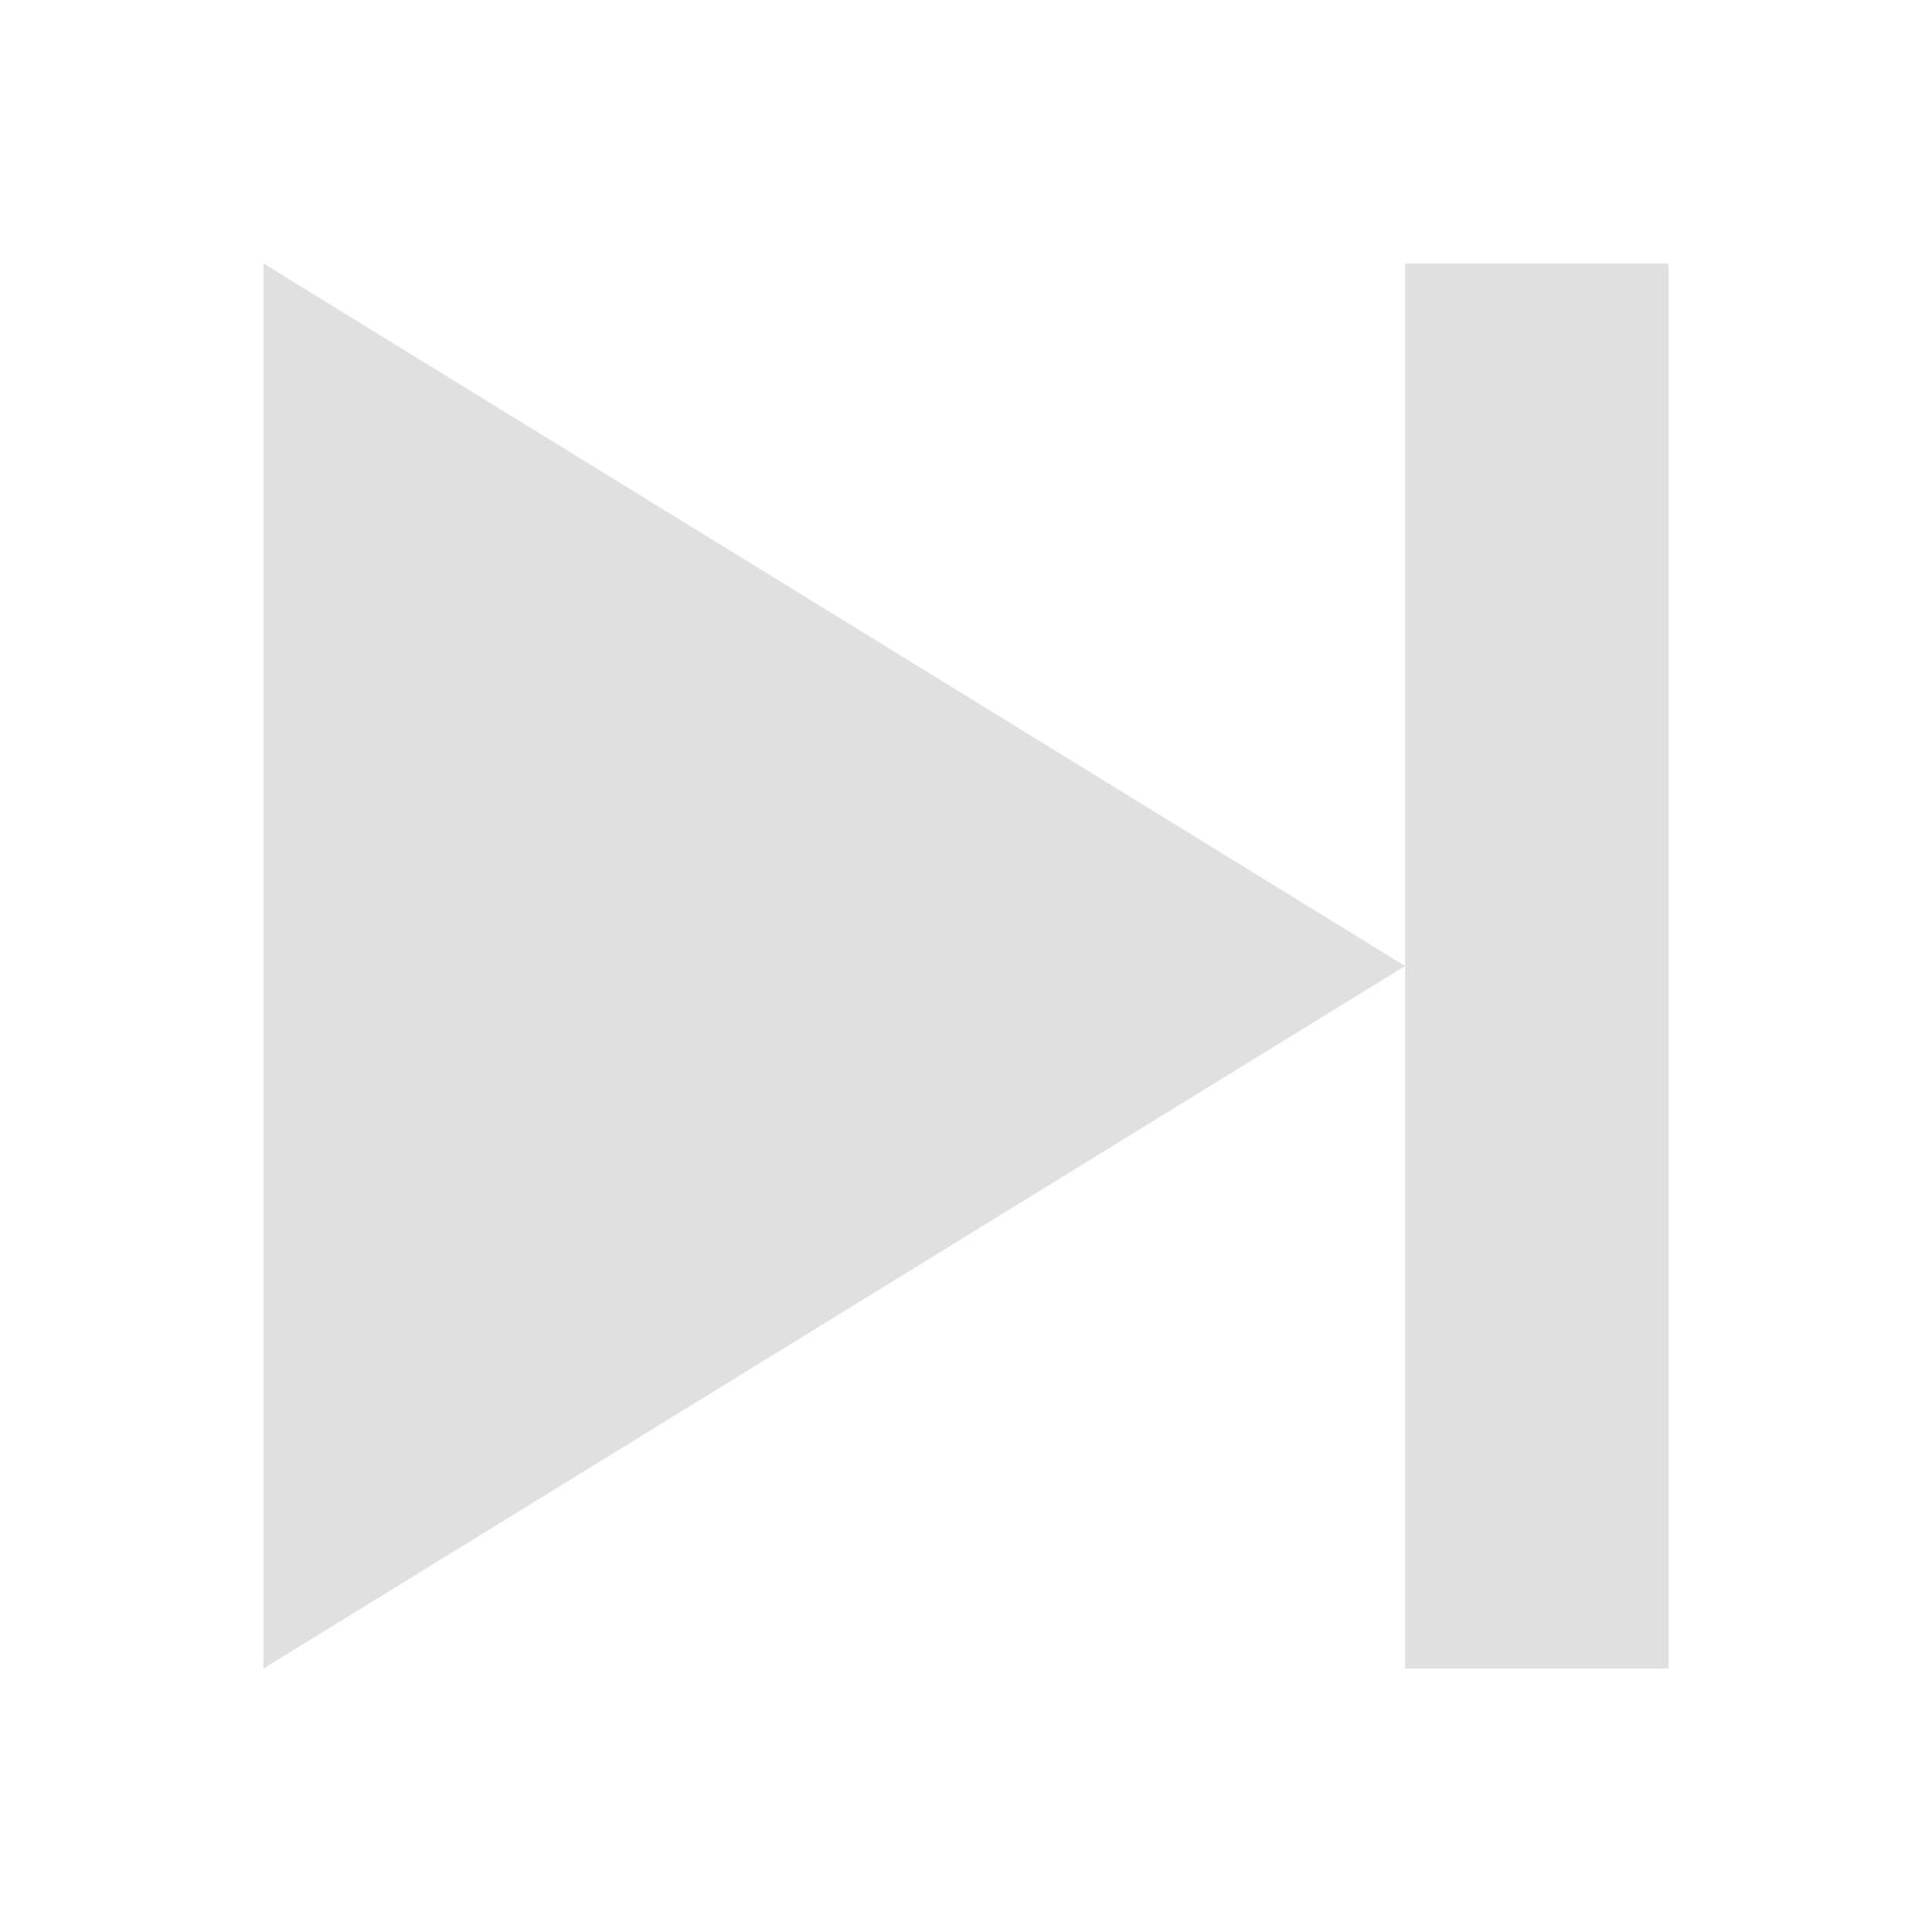
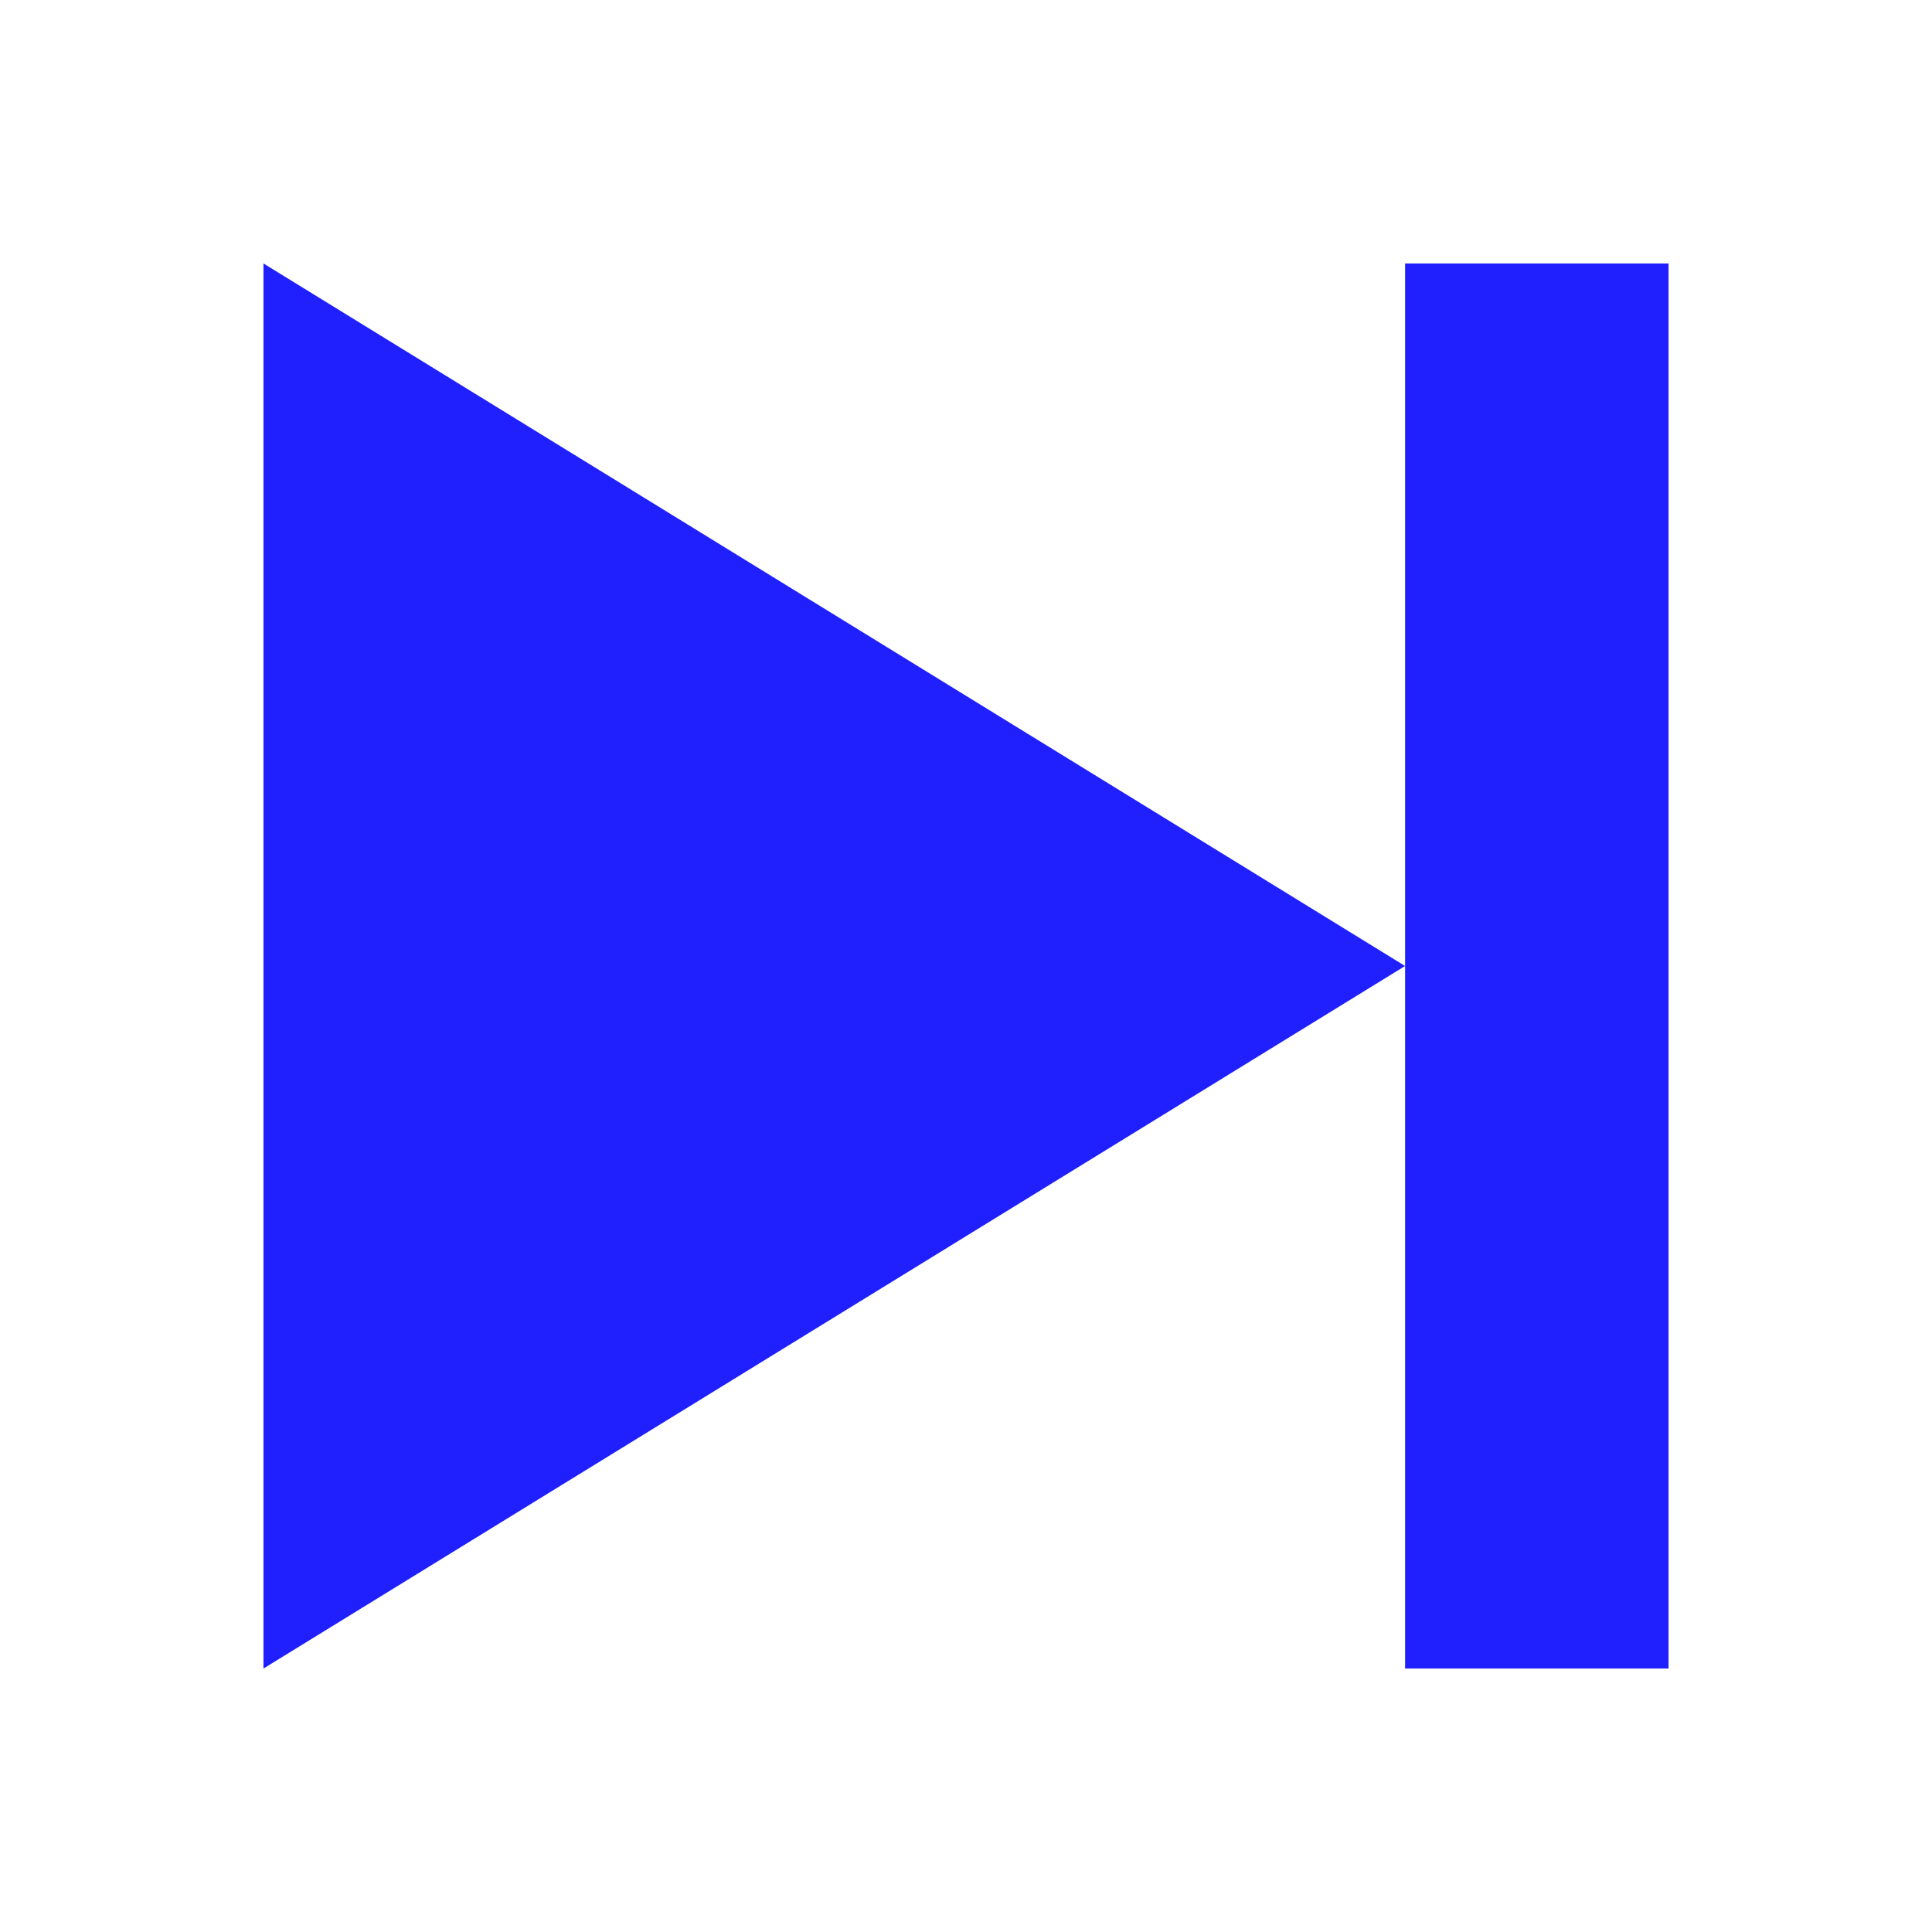
- <svg xmlns="http://www.w3.org/2000/svg" version="1.0" width="22" height="22" id="svg7229">
-   <defs id="defs7231">
-     <style type="text/css" id="current-color-scheme" />
+ <svg xmlns="http://www.w3.org/2000/svg" id="svg7229" height="22" width="22" version="1.0">
+   <defs id="defs3615">
+     <style id="current-color-scheme" type="text/css">
+             .ColorScheme-Text {
+             color:#0000FF;
+             }
+             .ColorScheme-Background{
+             color:#E9E8E8;
+             }
+             .ColorScheme-ViewText {
+             color:#31363b;
+             }
+             .ColorScheme-ViewBackground{
+             color:#ffffff;
+             }
+             .ColorScheme-ViewHover {
+             color:#000000;
+             }
+             .ColorScheme-ViewFocus{
+             color:#5a5a5a;
+             }
+             .ColorScheme-ButtonText {
+             color:#31363b;
+             }
+             .ColorScheme-ButtonBackground{
+             color:#E9E8E8;
+             }
+             .ColorScheme-ButtonHover {
+             color:#1489ff;
+             }
+             .ColorScheme-ButtonFocus{
+             color:#2B74C7;
+             }
+         </style>
  </defs>
  <g id="media-playback-start" transform="translate(66,44)">
-     <rect style="opacity:0.25;fill:none;fill-opacity:1;stroke:none;stroke-width:2;stroke-linecap:round;stroke-linejoin:round;stroke-miterlimit:4;stroke-dasharray:none;stroke-opacity:1" id="rect3387" width="22" height="22" x="-66" y="-77" />
-     <path id="path3395" d="m -47,-66 -14,-8 0,16 z" style="opacity:1;fill:#e0e0e0;fill-opacity:1;stroke:none;stroke-width:2;stroke-linecap:round;stroke-linejoin:round;stroke-miterlimit:4;stroke-dasharray:none;stroke-opacity:1" class="ColorScheme-Text" />
+     <rect id="rect3387" style="opacity:.25;fill:none" height="22" width="22" y="-77" x="-66" />
+     <path id="path3395" style="fill:currentColor;opacity:.875" d="m-47-66-14-8v16z" class="ColorScheme-Text" />
  </g>
  <g id="media-playback-pause" transform="translate(66,44)">
-     <rect y="-77" x="-33" height="22" width="22" id="rect3385" style="opacity:0.25;fill:none;fill-opacity:1;stroke:none;stroke-width:2;stroke-linecap:round;stroke-linejoin:round;stroke-miterlimit:4;stroke-dasharray:none;stroke-opacity:1" />
-     <path id="rect4199" style="opacity:1;fill:#e0e0e0;fill-opacity:1;stroke:none;stroke-width:2;stroke-linecap:round;stroke-linejoin:round;stroke-miterlimit:4;stroke-dasharray:none;stroke-opacity:1" d="m -20,-74 6,0 0,16 -6,0 z m -10,0 6,0 0,16 -6,0 z" class="ColorScheme-Text" />
+     <rect id="rect3385" style="opacity:.25;fill:none" height="22" width="22" y="-77" x="-33" />
+     <path id="rect4199" d="m-20-74h6v16h-6zm-10 0h6v16h-6z" style="fill:currentColor;opacity:.875" class="ColorScheme-Text" />
  </g>
  <g id="media-playback-stop" transform="translate(66,44)">
-     <rect style="opacity:0.25;fill:none;fill-opacity:1;stroke:none;stroke-width:2;stroke-linecap:round;stroke-linejoin:round;stroke-miterlimit:4;stroke-dasharray:none;stroke-opacity:1" id="rect3383" width="22" height="22" x="0" y="-77" />
-     <rect y="-74" x="3" height="16" width="16" id="rect4201" style="opacity:1;fill:#e0e0e0;fill-opacity:1;stroke:none;stroke-width:2;stroke-linecap:round;stroke-linejoin:round;stroke-miterlimit:4;stroke-dasharray:none;stroke-opacity:1" class="ColorScheme-Text" />
+     <rect id="rect3383" style="opacity:.25;fill:none" height="22" width="22" y="-77" x="0" />
+     <rect id="rect4201" style="fill:currentColor;opacity:.875" class="ColorScheme-Text" width="16" y="-74" x="3" height="16" />
  </g>
  <g id="media-skip-forward" transform="translate(66,44)">
-     <rect y="-44" x="-66" height="22" width="22" id="rect3381" style="opacity:0.25;fill:none;fill-opacity:1;stroke:none;stroke-width:2;stroke-linecap:round;stroke-linejoin:round;stroke-miterlimit:4;stroke-dasharray:none;stroke-opacity:1" />
-     <path id="rect4207" style="opacity:1;fill:#e0e0e0;fill-opacity:1;stroke:none;stroke-width:2;stroke-linecap:round;stroke-linejoin:round;stroke-miterlimit:4;stroke-dasharray:none;stroke-opacity:1" d="m -50,-41 3,0 0,16 -3,0 z m -13,16 0,-16 13,8 z" class="ColorScheme-Text" />
+     <rect id="rect3381" style="opacity:.25;fill:none" height="22" width="22" y="-44" x="-66" />
+     <path id="rect4207" d="m-50-41h3v16h-3zm-13 16v-16l13 8z" style="fill:currentColor;opacity:.875" class="ColorScheme-Text" />
  </g>
  <g id="media-seek-forward" transform="translate(66,44)">
-     <rect style="opacity:0.25;fill:none;fill-opacity:1;stroke:none;stroke-width:2;stroke-linecap:round;stroke-linejoin:round;stroke-miterlimit:4;stroke-dasharray:none;stroke-opacity:1" id="rect3379" width="22" height="22" x="-33" y="-44" />
-     <path id="path4211" style="opacity:1;fill:#e0e0e0;fill-opacity:1;stroke:none;stroke-width:2;stroke-linecap:round;stroke-linejoin:round;stroke-miterlimit:4;stroke-dasharray:none;stroke-opacity:1" d="m -22,-25 0,-16 8,8 z m -8,0 0,-16 8,8 z" class="ColorScheme-Text" />
+     <rect id="rect3379" style="opacity:.25;fill:none" height="22" width="22" y="-44" x="-33" />
+     <path id="path4211" d="m-22-25v-16l8 8zm-8 0v-16l8 8z" style="fill:currentColor;opacity:.875" class="ColorScheme-Text" />
  </g>
  <g id="media-eject" transform="translate(66,44)">
-     <rect y="-44" x="0" height="22" width="22" id="rect3377" style="opacity:0.25;fill:none;fill-opacity:1;stroke:none;stroke-width:2;stroke-linecap:round;stroke-linejoin:round;stroke-miterlimit:4;stroke-dasharray:none;stroke-opacity:1" />
-     <path id="rect4215" style="opacity:1;fill:#e0e0e0;fill-opacity:1;stroke:none;stroke-width:2;stroke-linecap:round;stroke-linejoin:round;stroke-miterlimit:4;stroke-dasharray:none;stroke-opacity:1" d="m 3,-30 16,0 0,3 -16,0 z m 0,-2 8,-8 8,8 z" class="ColorScheme-Text" />
+     <rect id="rect3377" style="opacity:.25;fill:none" height="22" width="22" y="-44" x="0" />
+     <path id="rect4215" d="m3-30h16v3h-16zm0-2 8-8 8 8z" style="fill:currentColor;opacity:.875" class="ColorScheme-Text" />
  </g>
  <g id="media-skip-backward" transform="translate(66,44)">
-     <rect y="-110" x="0" height="22" width="22" id="rect3389" style="opacity:0.25;fill:none;fill-opacity:1;stroke:none;stroke-width:2;stroke-linecap:round;stroke-linejoin:round;stroke-miterlimit:4;stroke-dasharray:none;stroke-opacity:1" />
-     <path id="rect4219" transform="scale(-1,1)" style="opacity:1;fill:#e0e0e0;fill-opacity:1;stroke:none;stroke-width:2;stroke-linecap:round;stroke-linejoin:round;stroke-miterlimit:4;stroke-dasharray:none;stroke-opacity:1" d="m -6,-107 3,0 0,16 -3,0 z m -13,16 0,-16 13,8 z" class="ColorScheme-Text" />
+     <rect id="rect3389" style="opacity:.25;fill:none" height="22" width="22" y="-110" x="0" />
+     <path id="rect4219" style="fill:currentColor;opacity:.875" d="m-6-107h3v16h-3zm-13 16v-16l13 8z" transform="scale(-1,1)" class="ColorScheme-Text" />
  </g>
  <g id="media-seek-backward" transform="translate(66,44)">
-     <rect style="opacity:0.25;fill:none;fill-opacity:1;stroke:none;stroke-width:2;stroke-linecap:round;stroke-linejoin:round;stroke-miterlimit:4;stroke-dasharray:none;stroke-opacity:1" id="rect3391" width="22" height="22" x="-33" y="-110" />
-     <path id="path4223" style="opacity:1;fill:#e0e0e0;fill-opacity:1;stroke:none;stroke-width:2;stroke-linecap:round;stroke-linejoin:round;stroke-miterlimit:4;stroke-dasharray:none;stroke-opacity:1" d="m -22,-91 0,-16 -8,8 z m 8,0 0,-16 -8,8 z" class="ColorScheme-Text" />
+     <rect id="rect3391" style="opacity:.25;fill:none" height="22" width="22" y="-110" x="-33" />
+     <path id="path4223" d="m-22-91v-16l-8 8zm8 0v-16l-8 8z" style="fill:currentColor;opacity:.875" class="ColorScheme-Text" />
  </g>
  <g id="media-record" transform="translate(66,44)">
-     <rect y="-110" x="-66" height="22" width="22" id="rect3393" style="opacity:0.25;fill:none;fill-opacity:1;stroke:none;stroke-width:2;stroke-linecap:round;stroke-linejoin:round;stroke-miterlimit:4;stroke-dasharray:none;stroke-opacity:1" />
-     <circle r="7" cy="-99" cx="-55" id="path4225" style="opacity:1;fill:#ff3721;fill-opacity:1;stroke:none;stroke-width:2;stroke-linecap:round;stroke-linejoin:round;stroke-miterlimit:4;stroke-dasharray:none;stroke-opacity:1" />
+     <rect id="rect3393" style="opacity:.25;fill:none" height="22" width="22" y="-110" x="-66" />
+     <circle id="path4225" style="fill:#ff3721" cy="-99" cx="-55" r="7" class="ColorScheme-Text" />
  </g>
</svg>
